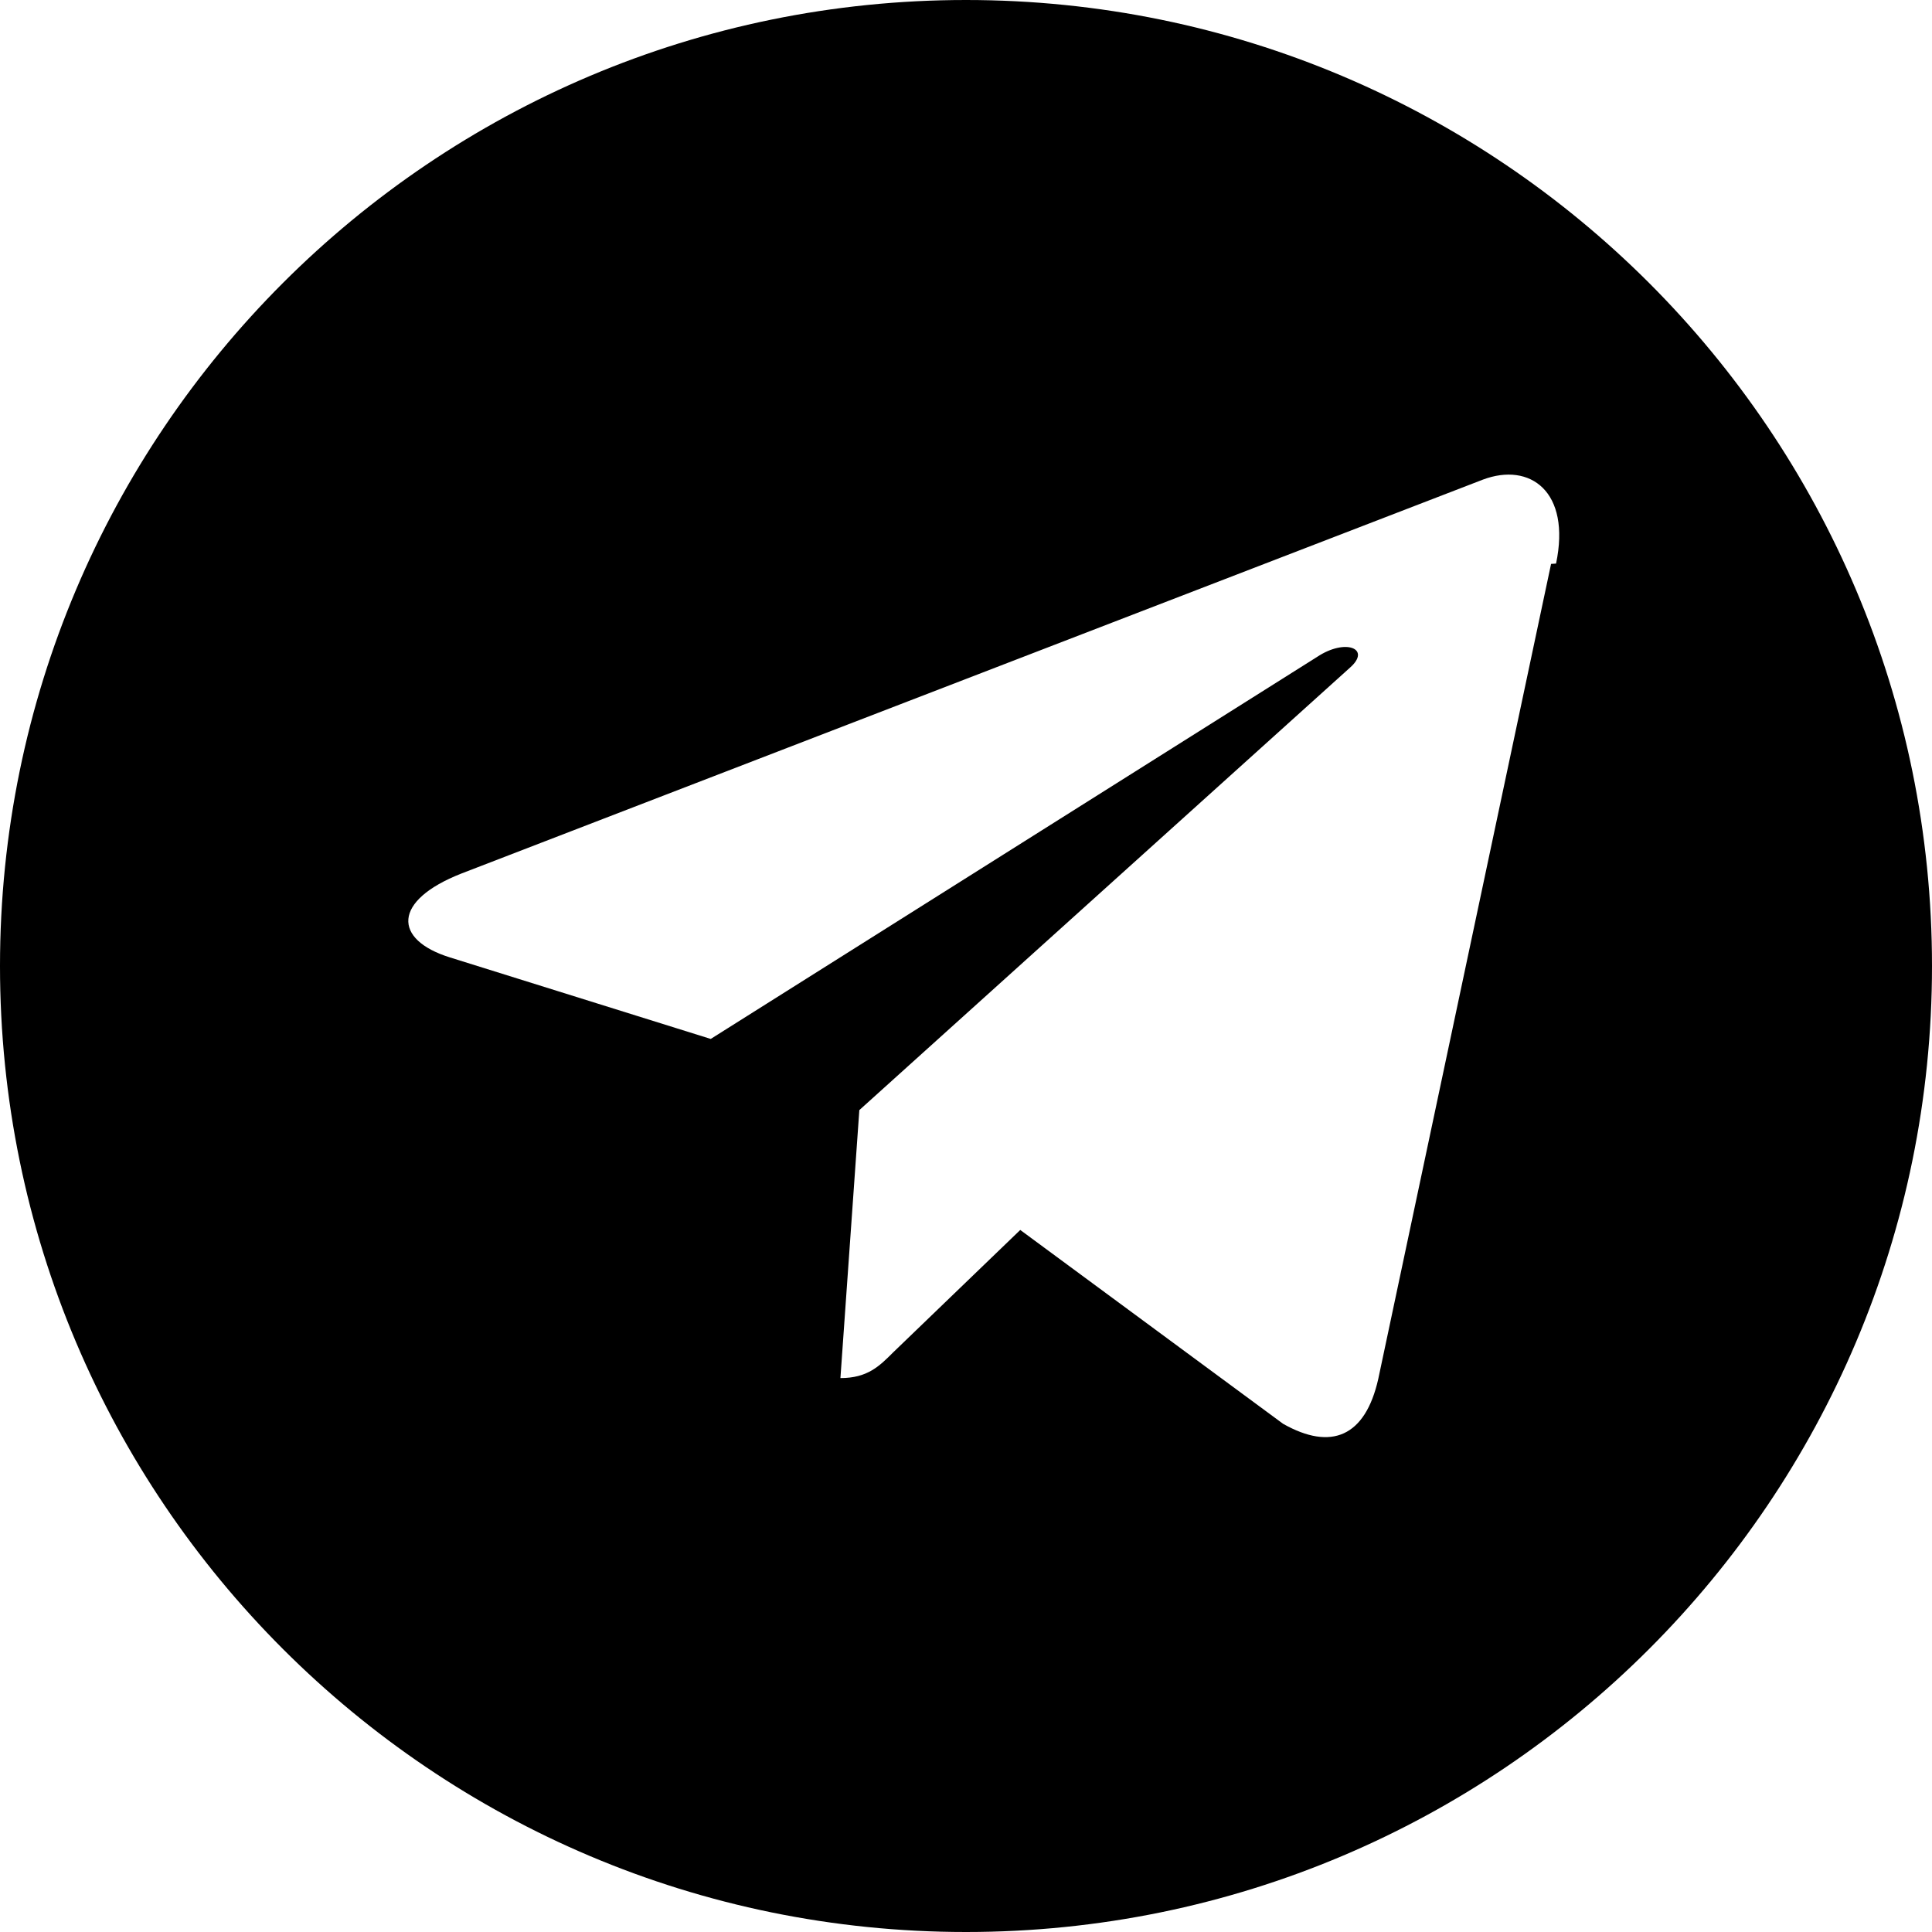
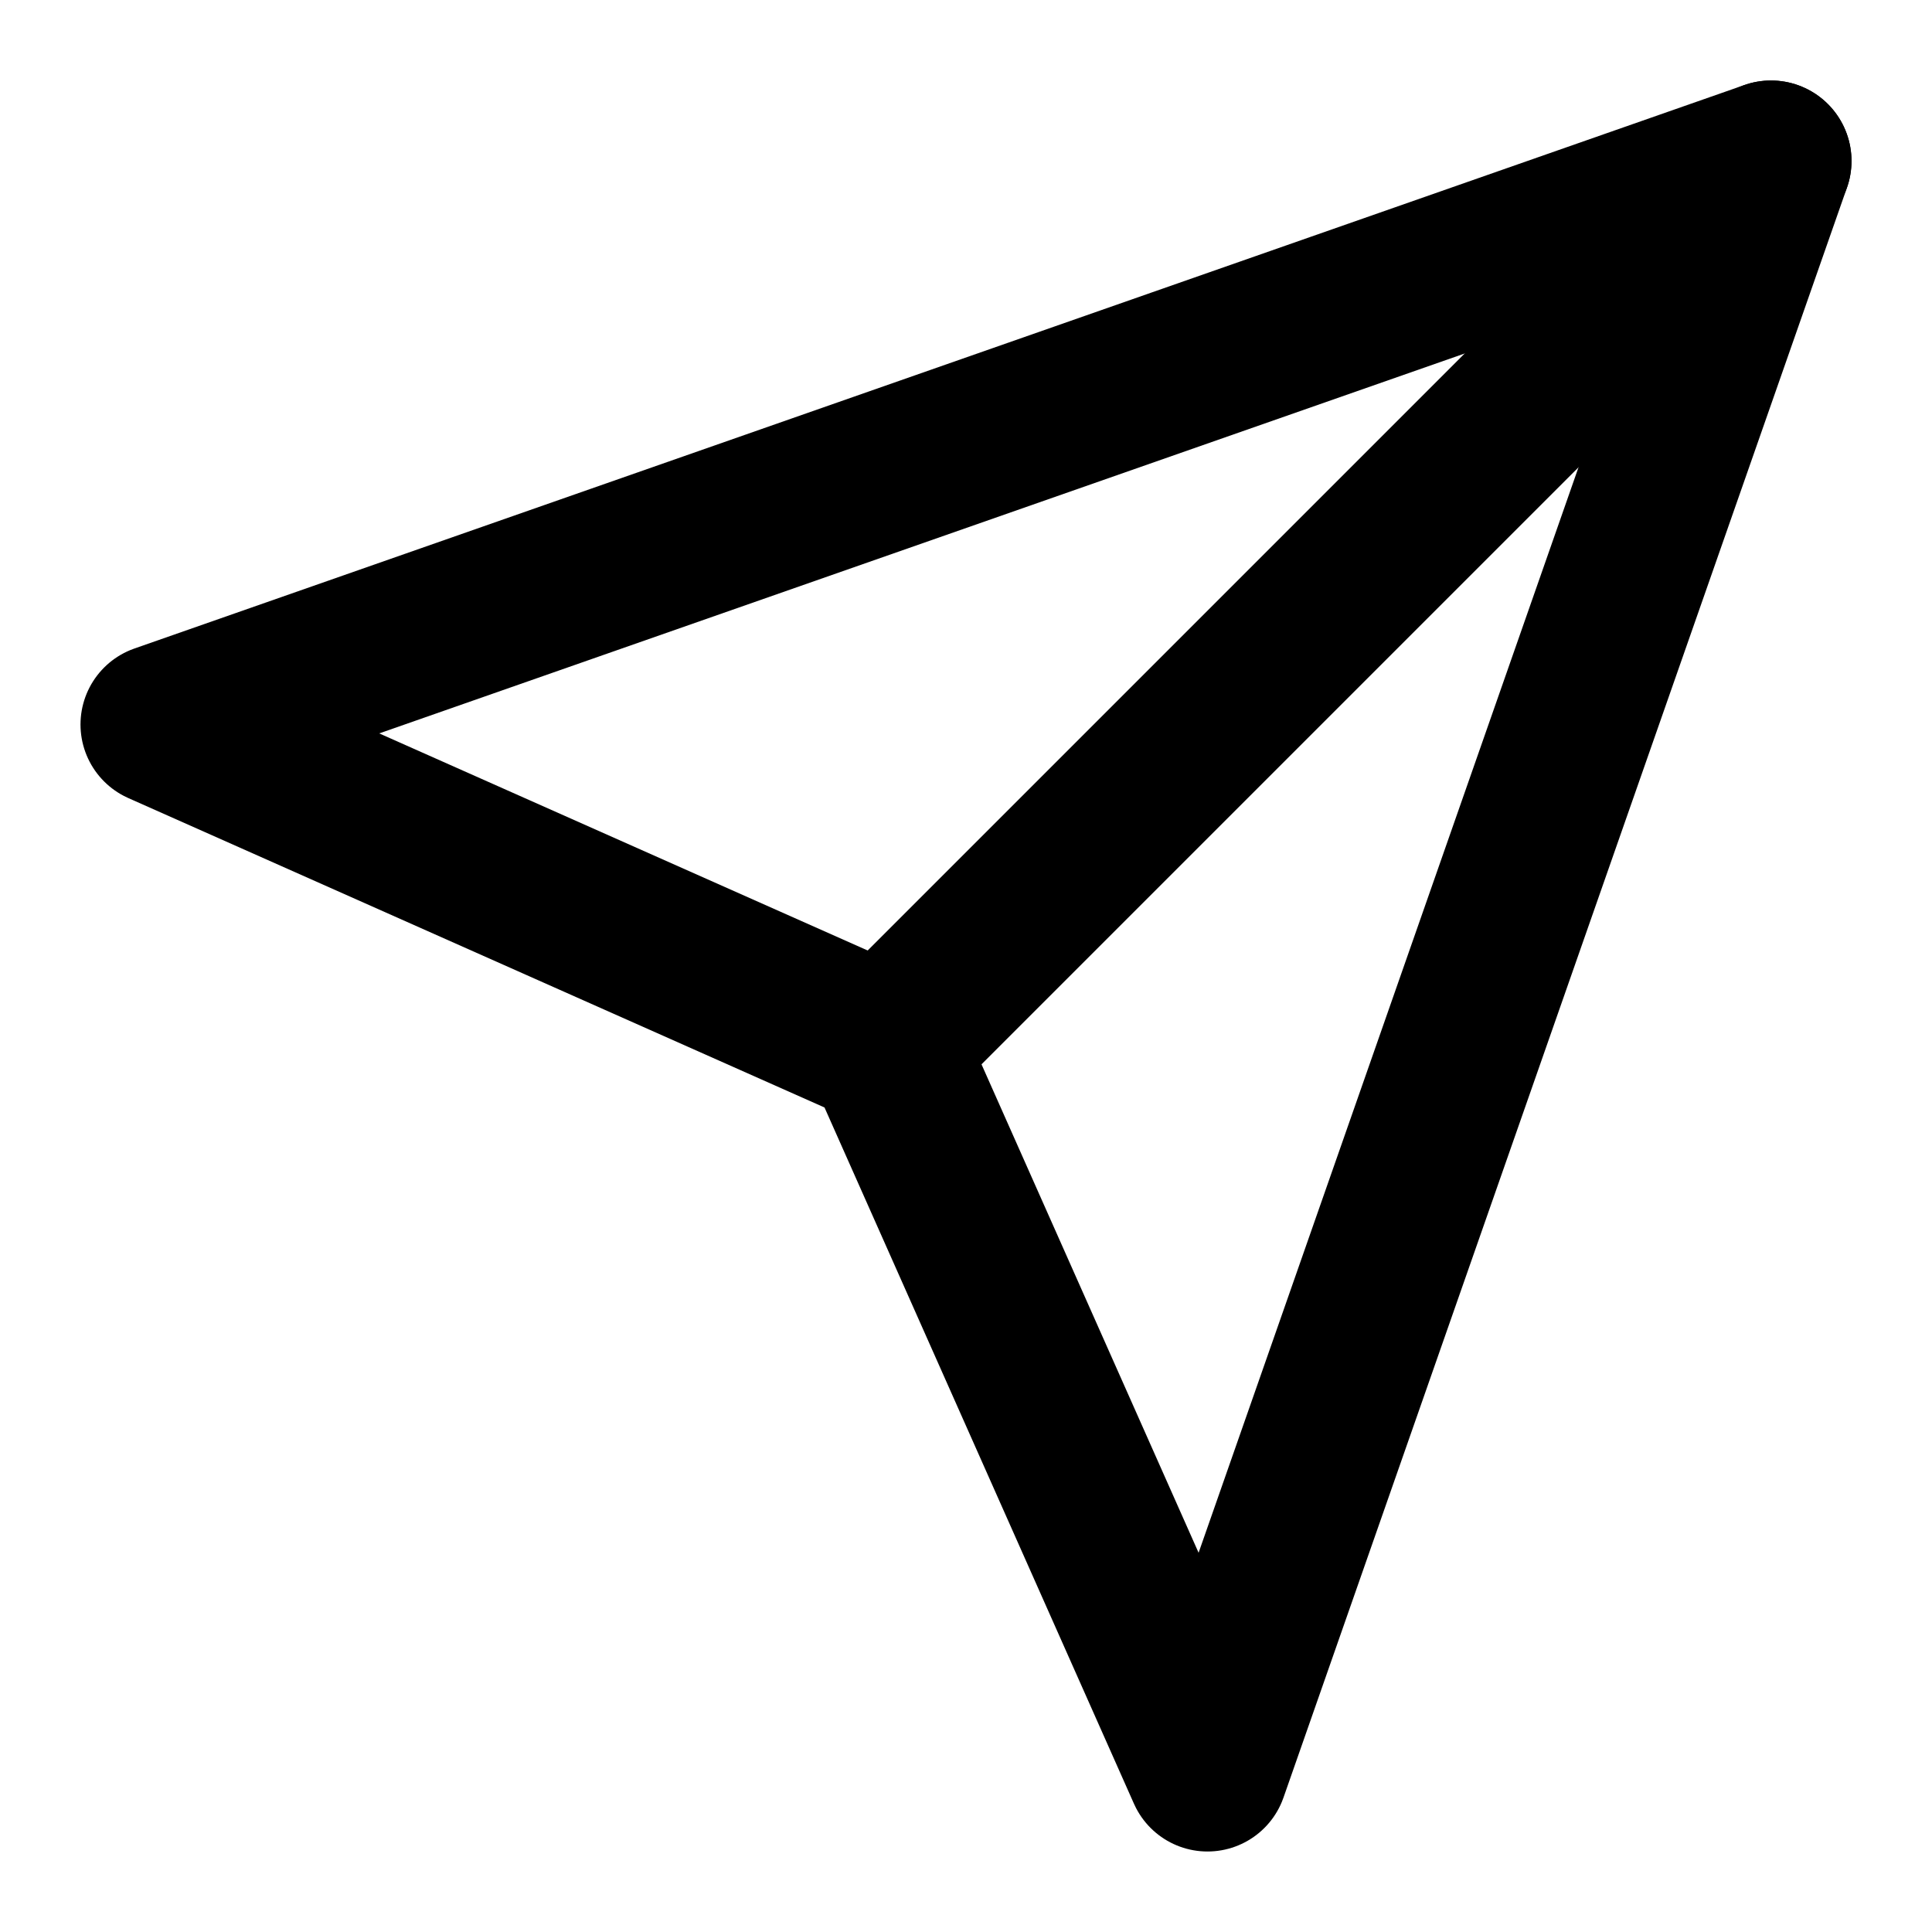
- <svg xmlns="http://www.w3.org/2000/svg" width="24px" height="24px" viewBox="0 0 24 24" version="1.1">
-   <path d="M12,0c-6.626,0-12,5.372-12,12c0,6.627,5.374,12,12,12c6.627,0,12-5.373,12-12c0-6.628-5.373-12-12-12zM19.268,7.005 l-2.147,10.126c-0.162,0.717-0.584,0.894-1.182,0.556l-3.265-2.408l-1.577,1.519c-0.174,0.174-0.321,0.321-0.657,0.321 l0.235-3.329l6.097-5.498c0.265-0.235-0.058-0.366-0.41-0.132l-7.533,4.746l-3.241-1.013c-0.705-0.22-0.717-0.705,0.147-1.043 l12.686-4.892c0.586-0.22,1.096,0.147,0.909,1.043z" fill="currentColor" />
+ <svg xmlns="http://www.w3.org/2000/svg" width="24" height="24" viewBox="0 0 24 24" fill="none" stroke="currentColor" stroke-width="2" stroke-linecap="round" stroke-linejoin="round">
+   <path d="m22 2-7 20-4-9-9-4Z" />
+   <path d="M22 2 11 13" />
</svg>
